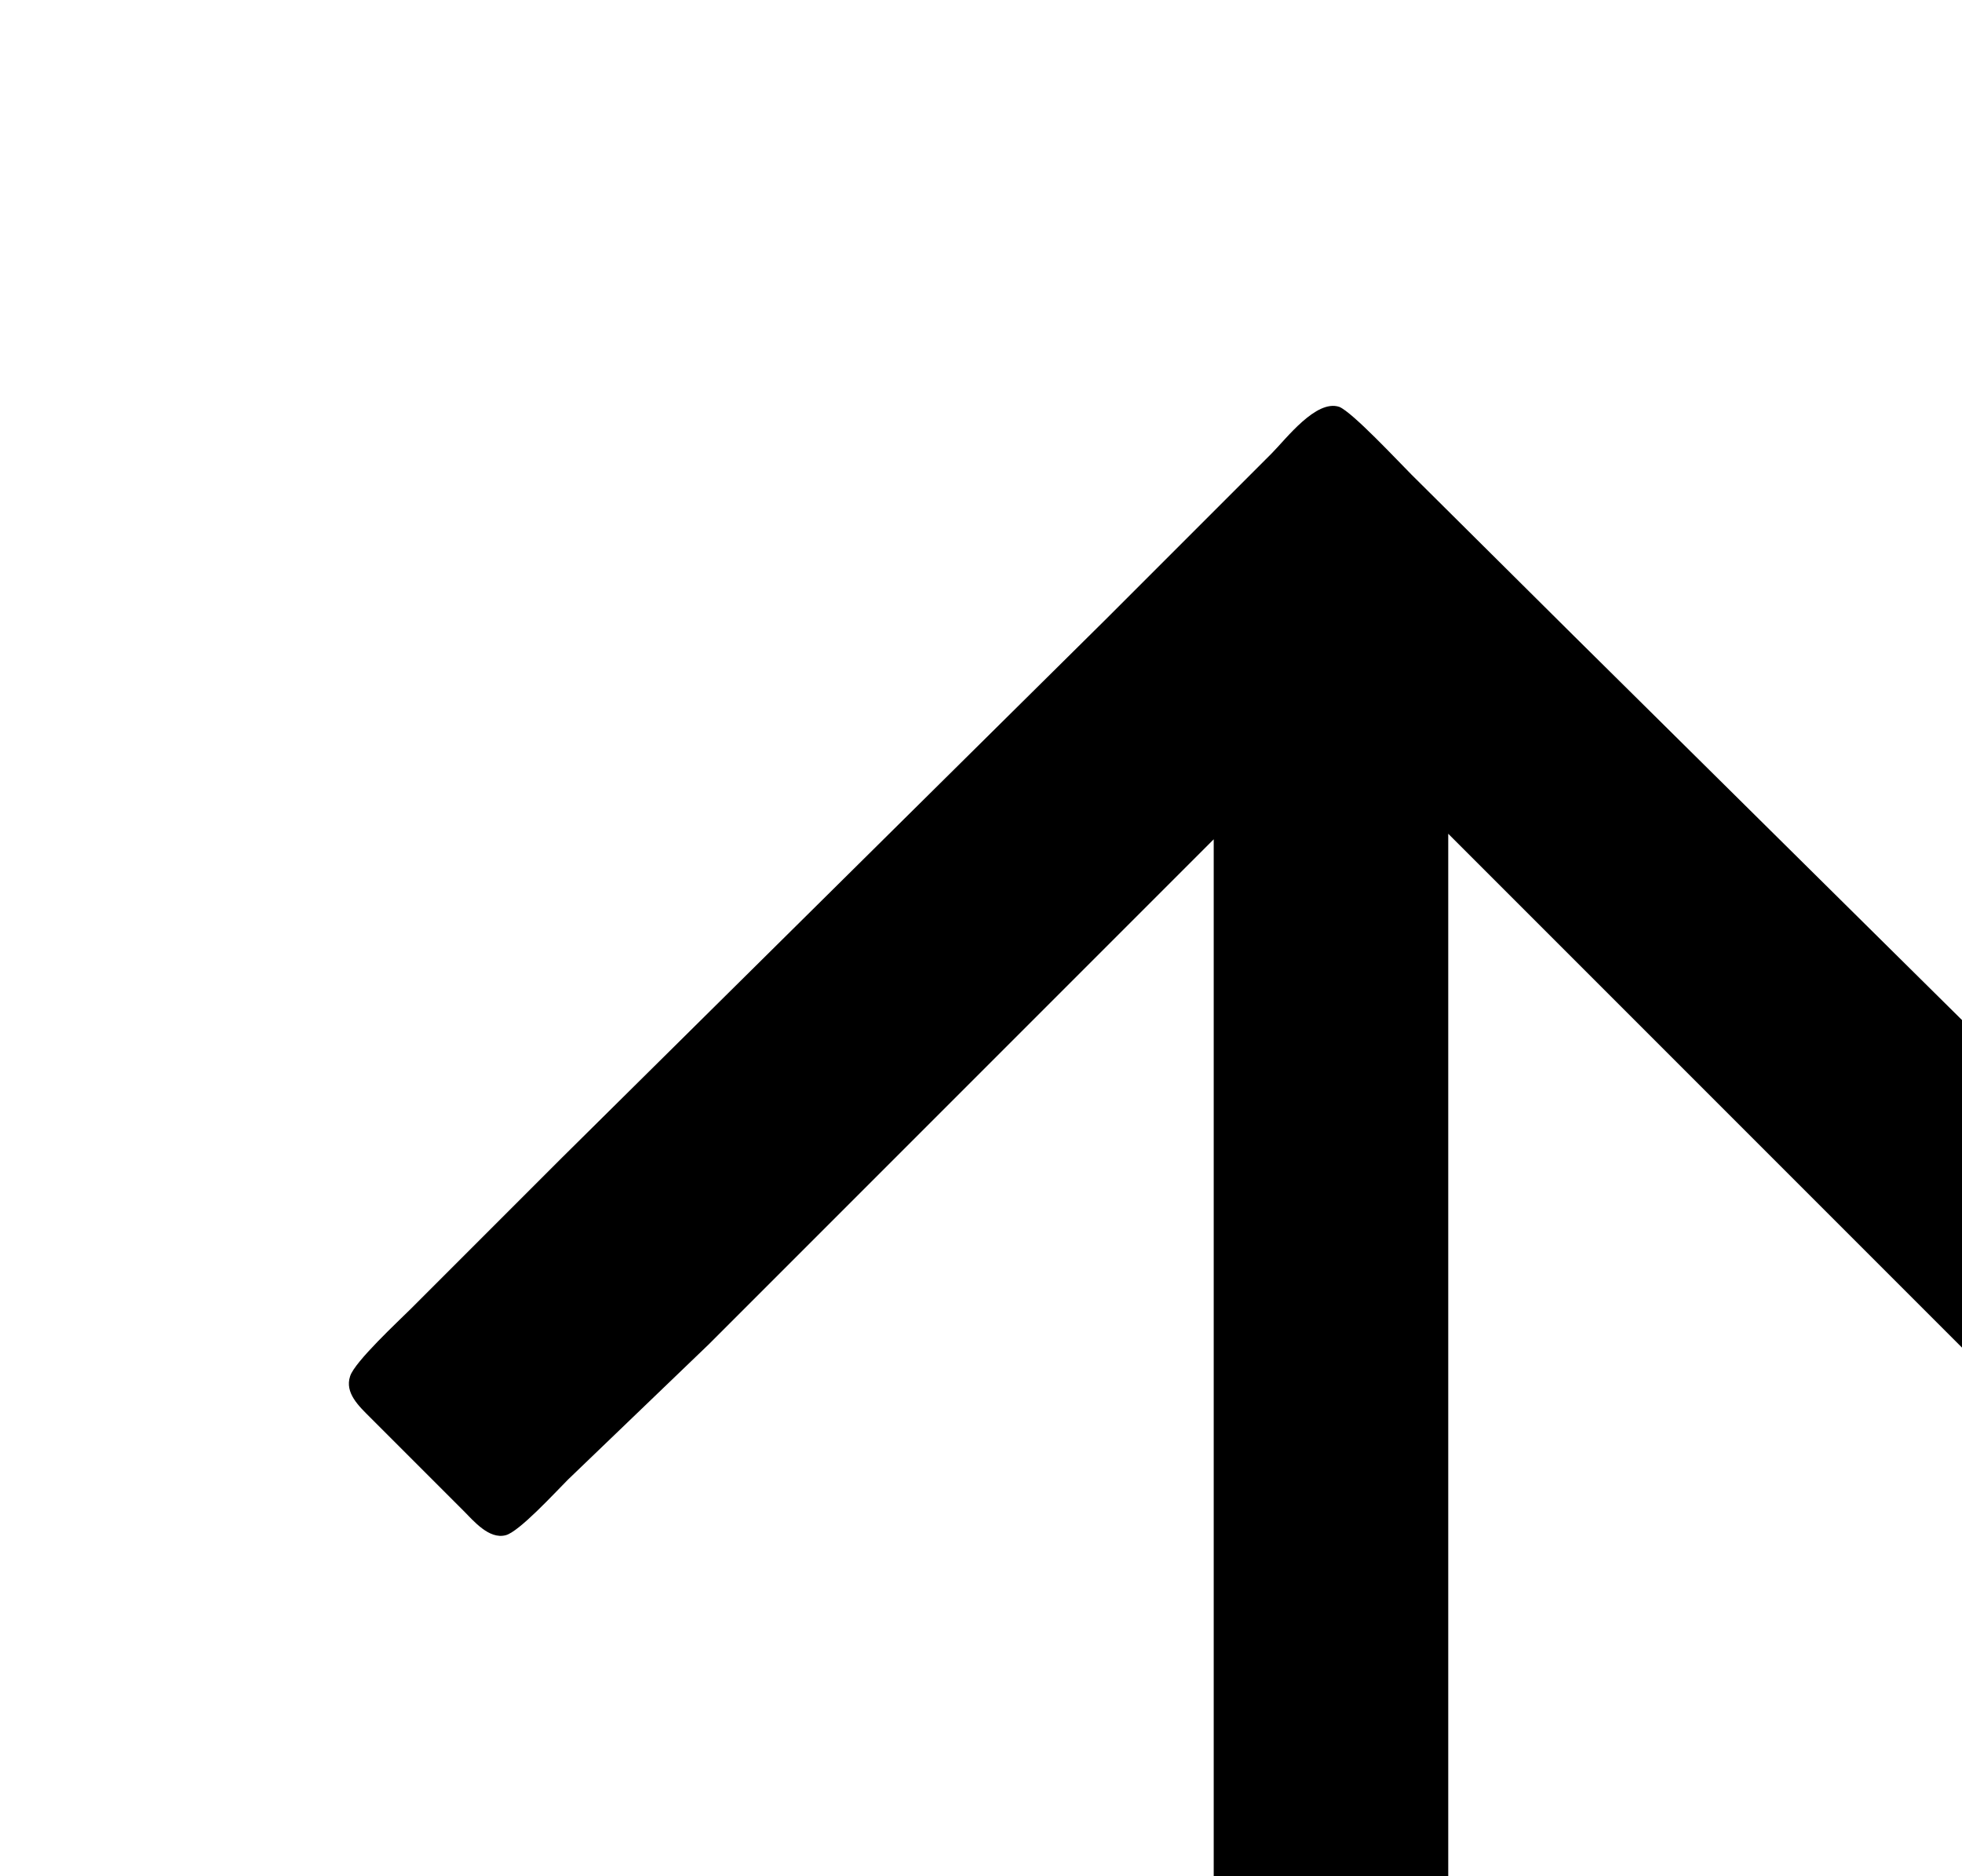
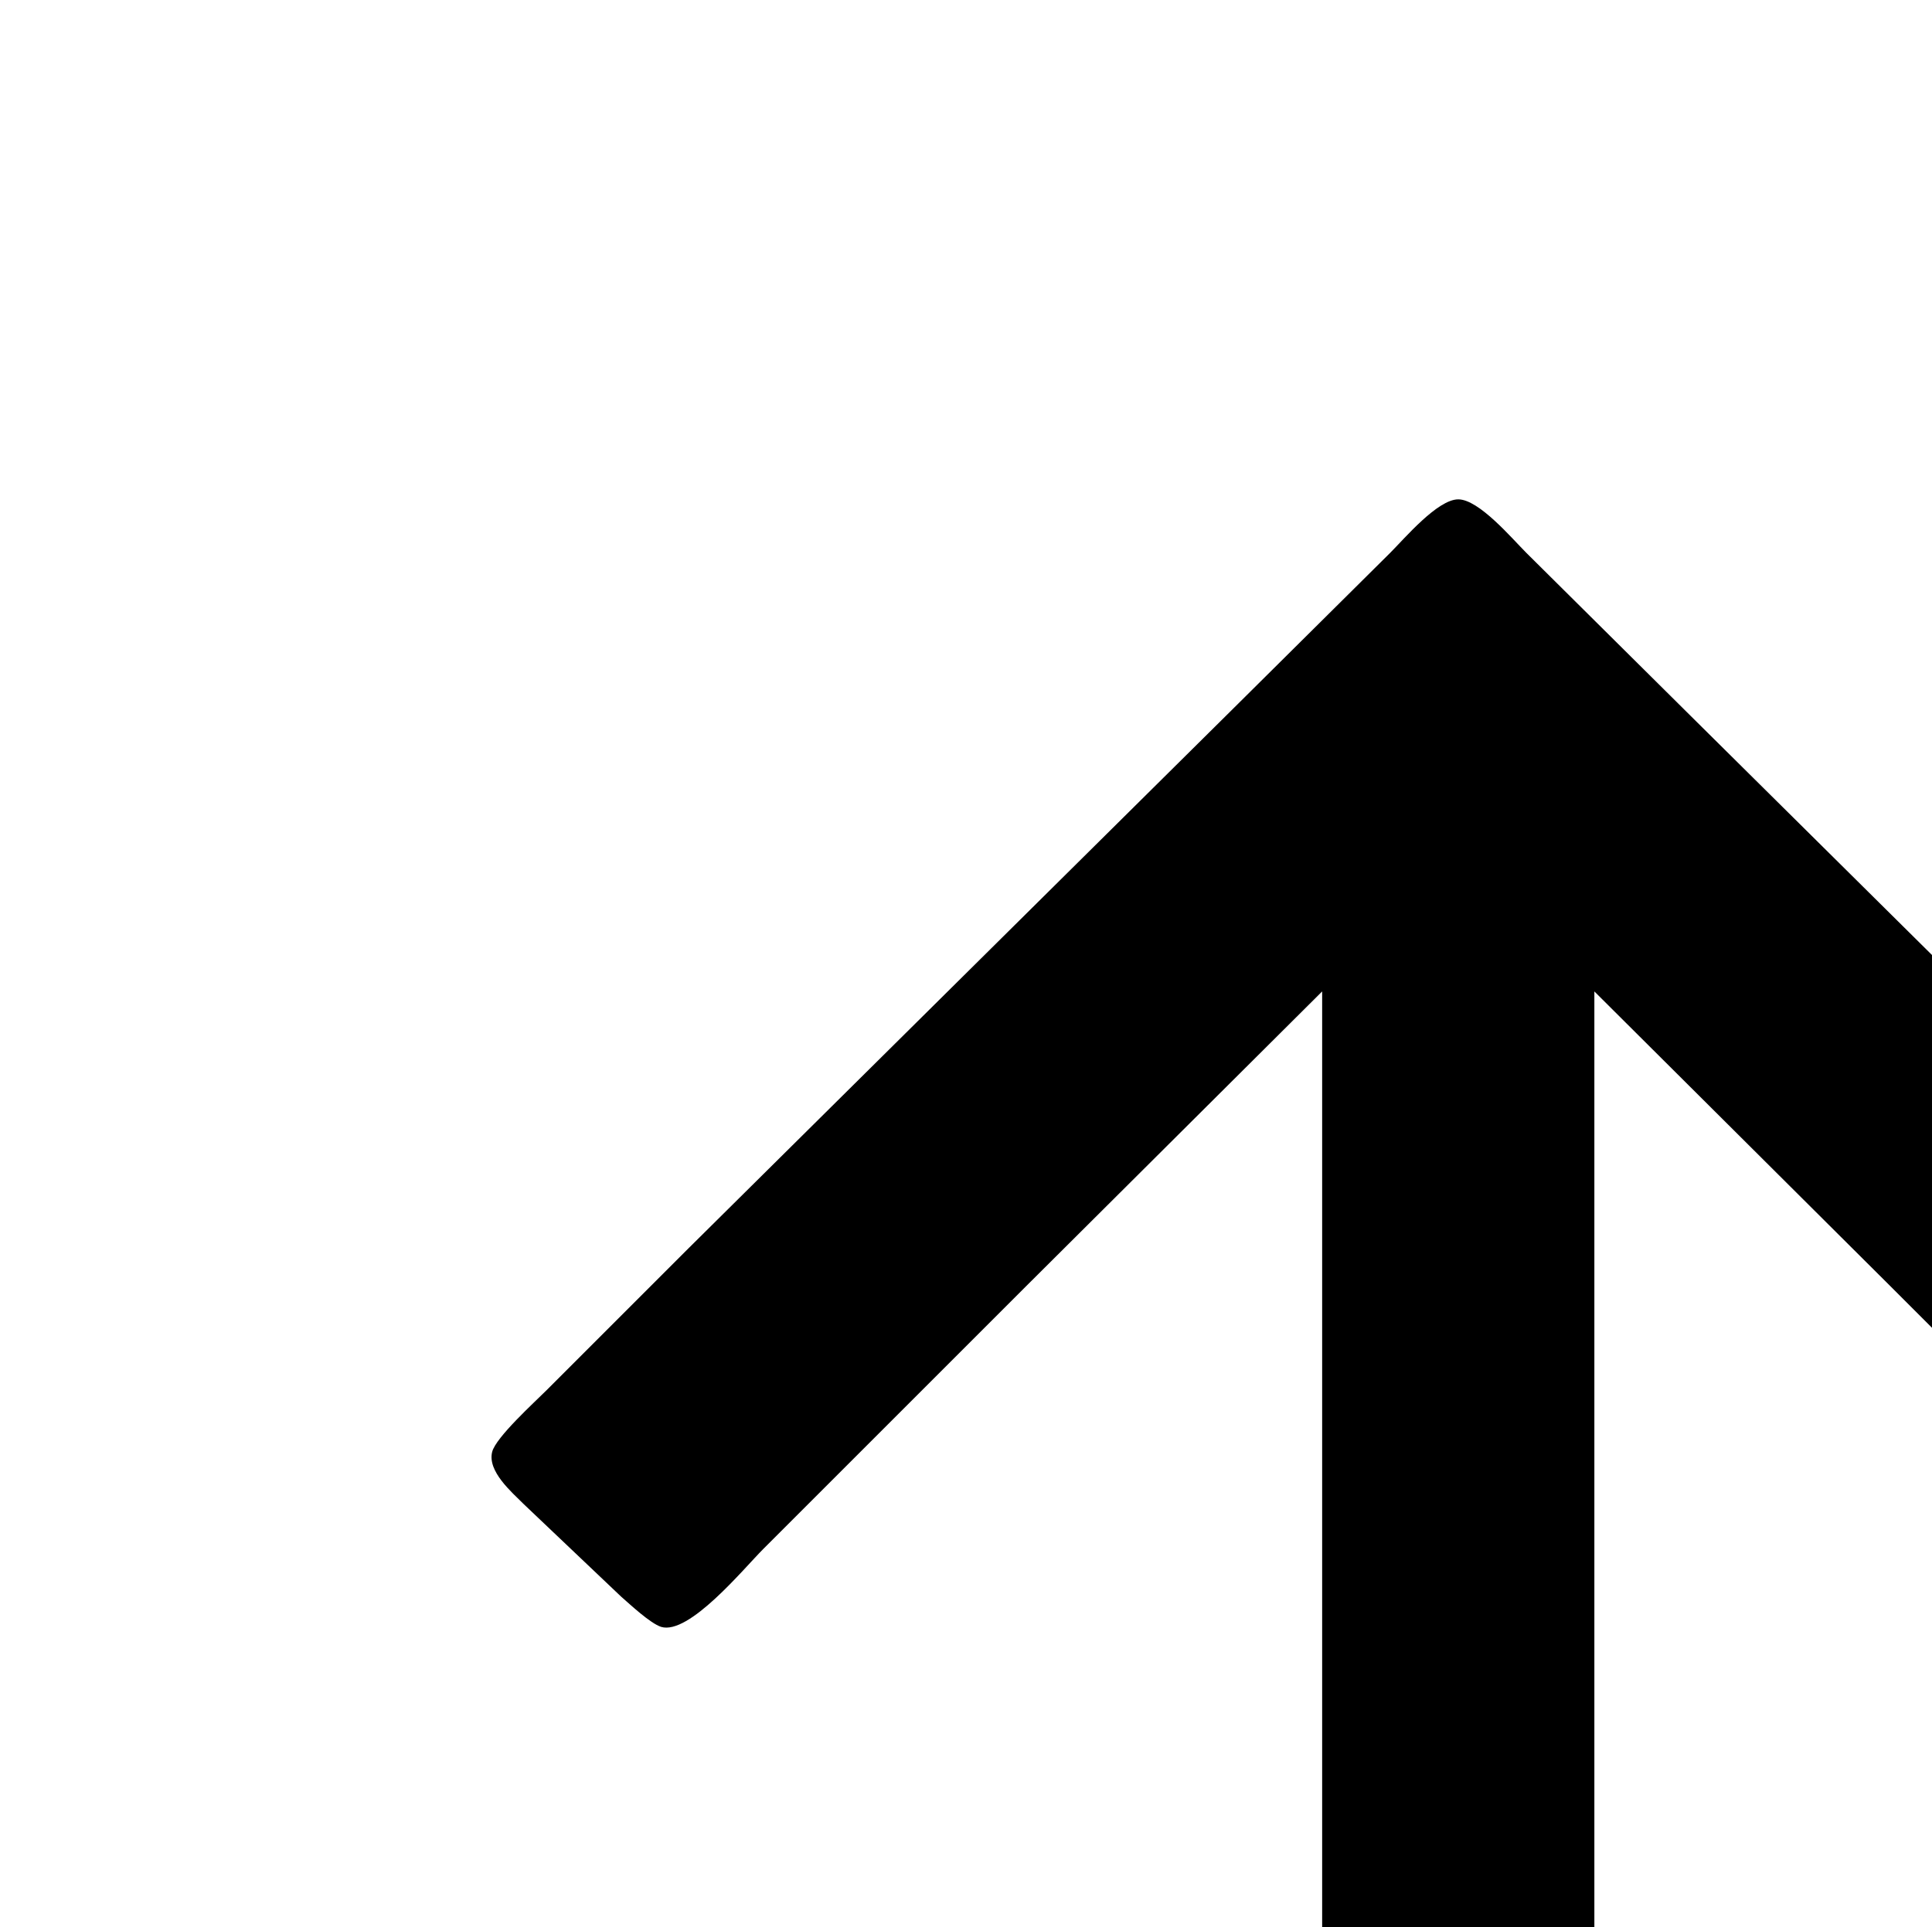
<svg>
  <g>
-     <path d="m10.92 7.55-2.81 2.81-1.73 1.73-1.27 1.22c-.11.11-.44.47-.56.5-.15.04-.29-.13-.38-.22l-.84-.84c-.1-.1-.23-.22-.18-.37.04-.13.44-.5.55-.61l1.36-1.36 4.88-4.83 1.5-1.5c.13-.13.4-.49.61-.42.12.05.53.49.65.61l1.46 1.45 4.78 4.73 1.31 1.32c.11.11.51.48.55.61.06.16-.12.31-.22.42l-.85.84c-.13.13-.23.25-.42.12l-.7-.68-1.31-1.31-4.27-4.27v13.03h-2.11z" />
+     <path d="m10.88 8.16-2.44 2.43-2.16 2.16c-.16.16-.61.71-.84.64-.09-.03-.25-.18-.33-.25l-.8-.76c-.1-.1-.3-.27-.26-.43.03-.12.35-.41.45-.51l1.17-1.17 4.45-4.41 1.32-1.31c.12-.12.39-.44.56-.44s.44.32.56.44l1.32 1.31 4.45 4.41 1.17 1.17c.1.1.42.39.45.51.04.16-.16.33-.26.43l-.85.8c-.11.1-.25.26-.42.21-.15-.05-.7-.63-.84-.78l-2.02-2.02-2.44-2.43v11.48c0 .37-.14.33-.46.33h-1.32c-.1 0-.31.01-.39-.06-.09-.07-.07-.26-.07-.36z" />
  </g>
</svg>
